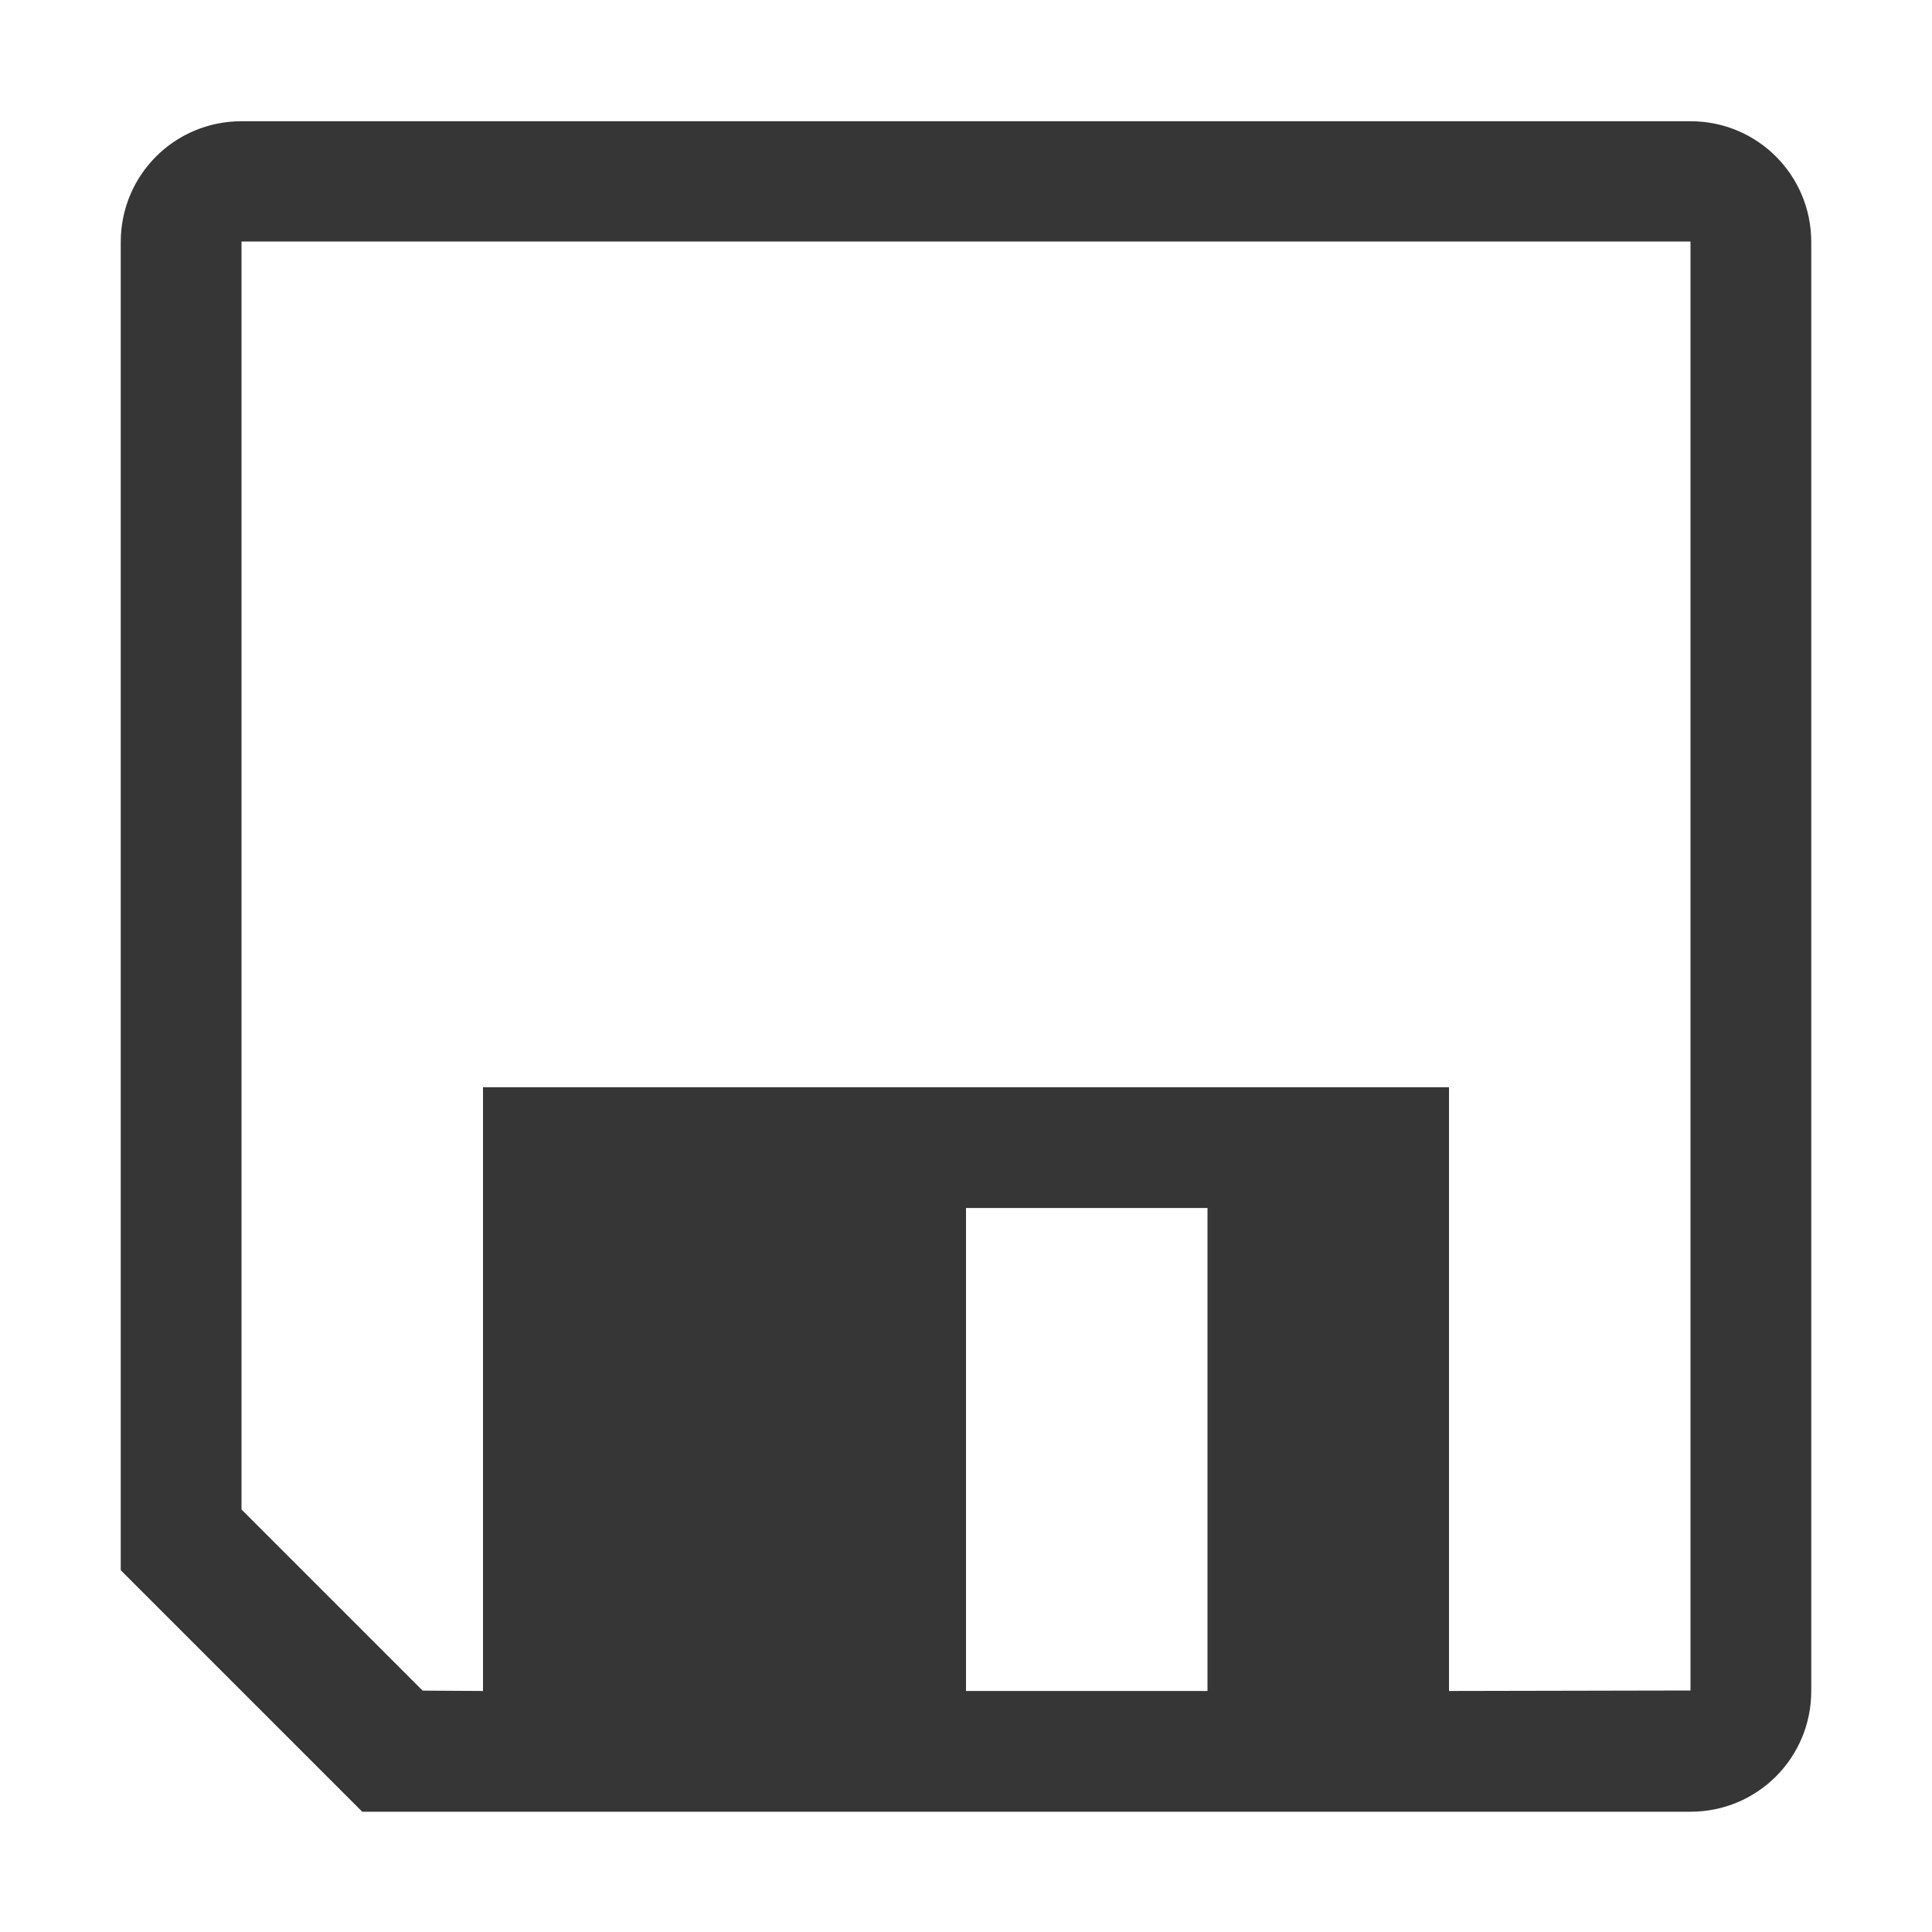
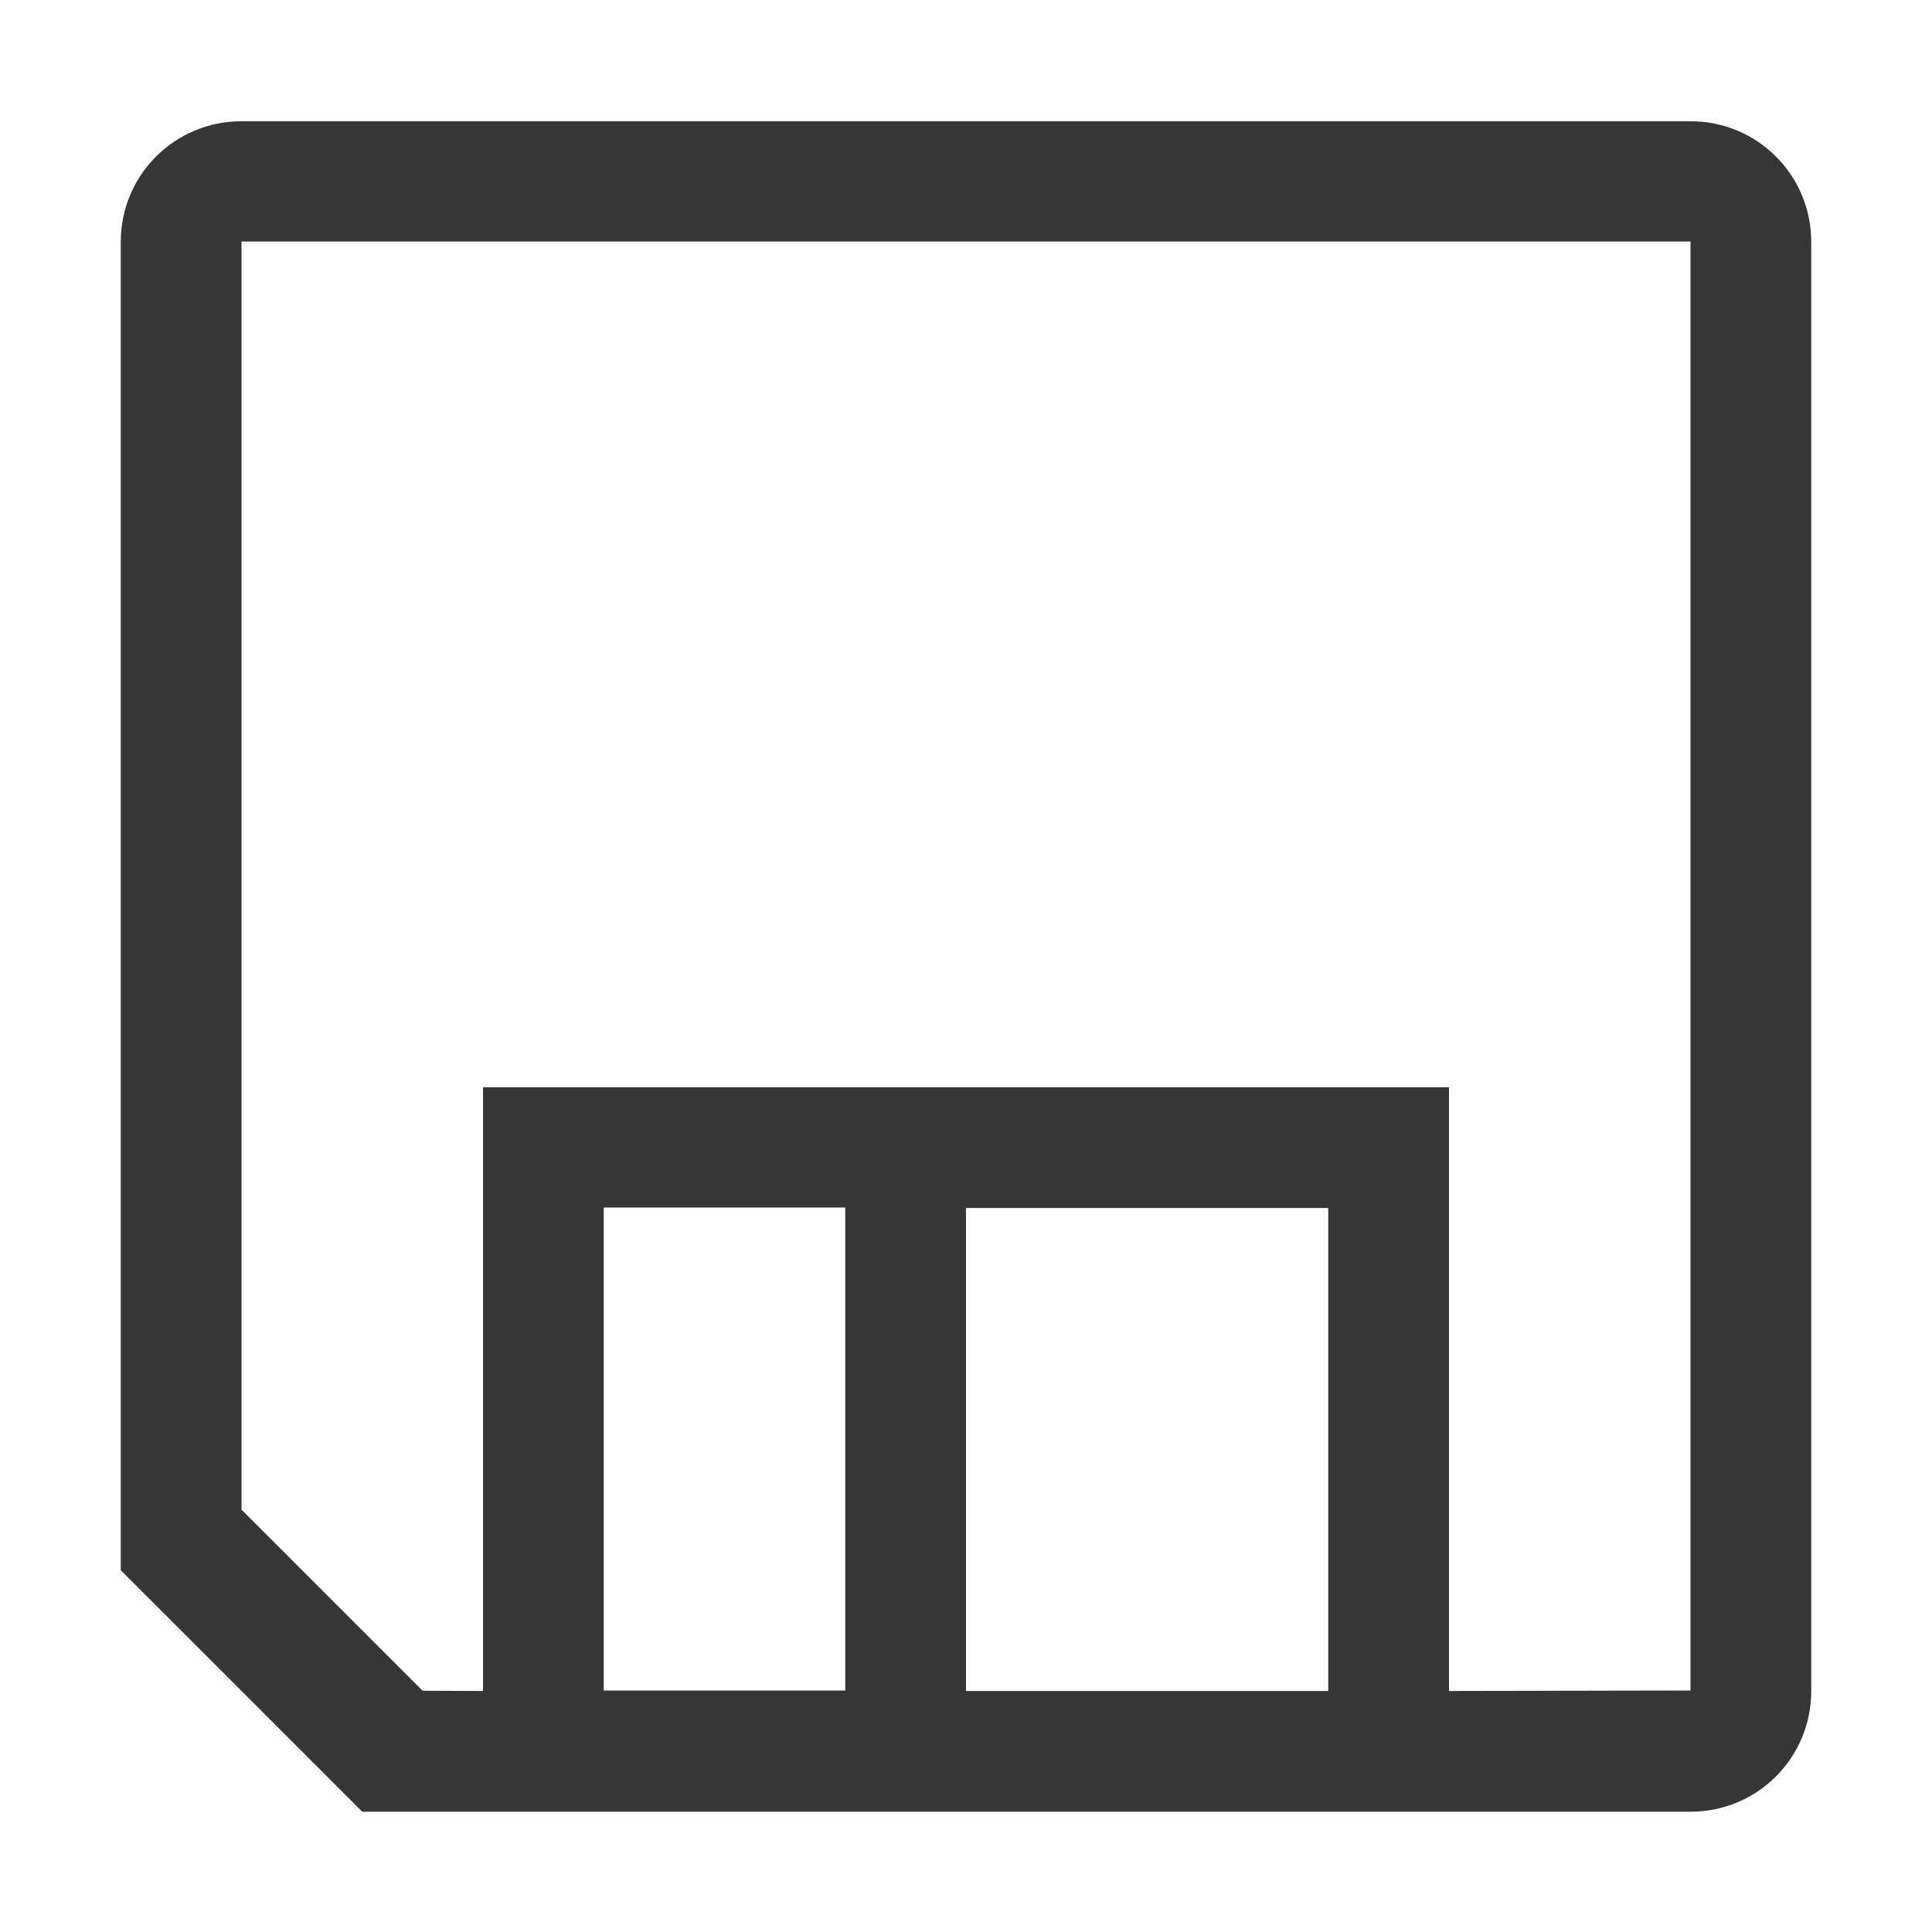
<svg xmlns="http://www.w3.org/2000/svg" width="16" height="16" version="1.1">
-   <g transform="translate(-1253 -61.003)">
-     <path d="M1255 62.007c-.554 0-1 .446-1 1v11l2 2h11c.554 0 1-.446 1-1v-12c0-.554-.446-1-1-1zm0 .996h12v12l-2 .004v-5h-8v5l-.5-.003-1.5-1.5zm6 8.004h2v4h-2z" fill="#363636" />
-   </g>
+   <path d="m2 1.004c-0.554 0-1 0.446-1 1v11l2 2h11c0.554 0 1-0.446 1-1v-12c0-0.554-0.446-1-1-1zm0 0.996h12v12l-2 0.004v-5h-8v5l-0.5-2e-3 -1.5-1.5zm3 8h2v4h-2zm3 0.004h3v4h-3z" fill="#363636" />
</svg>
